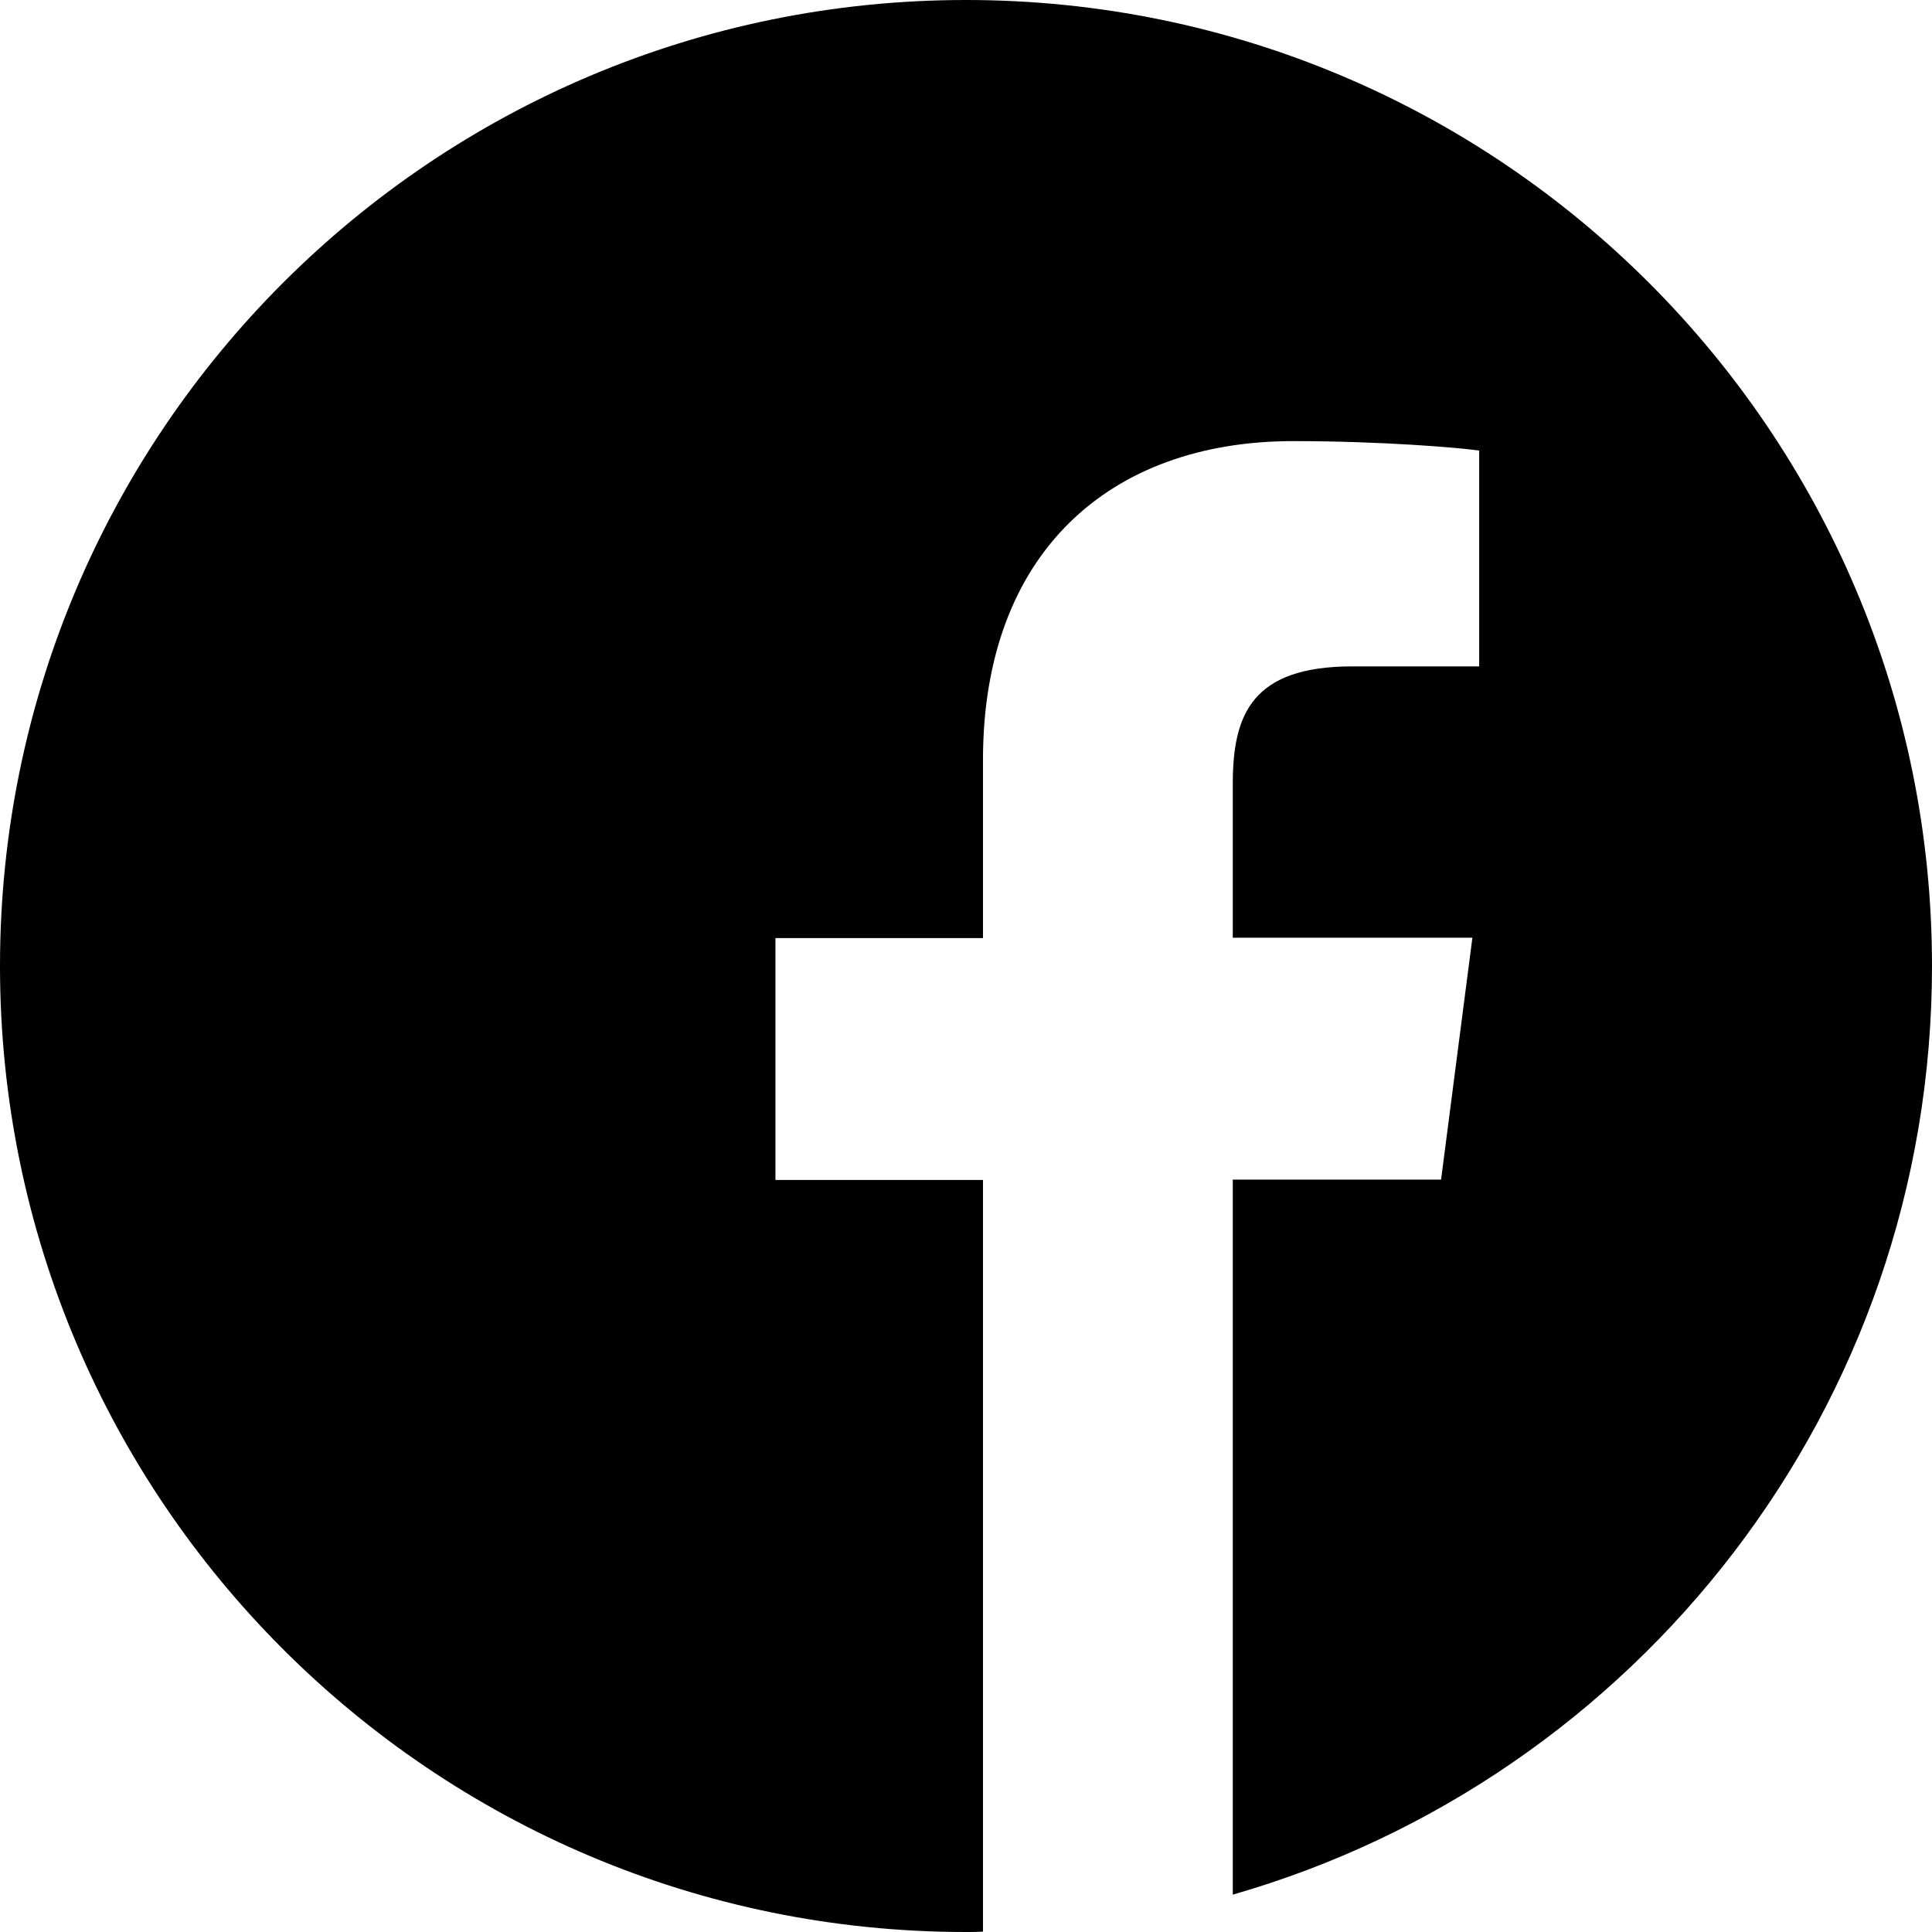
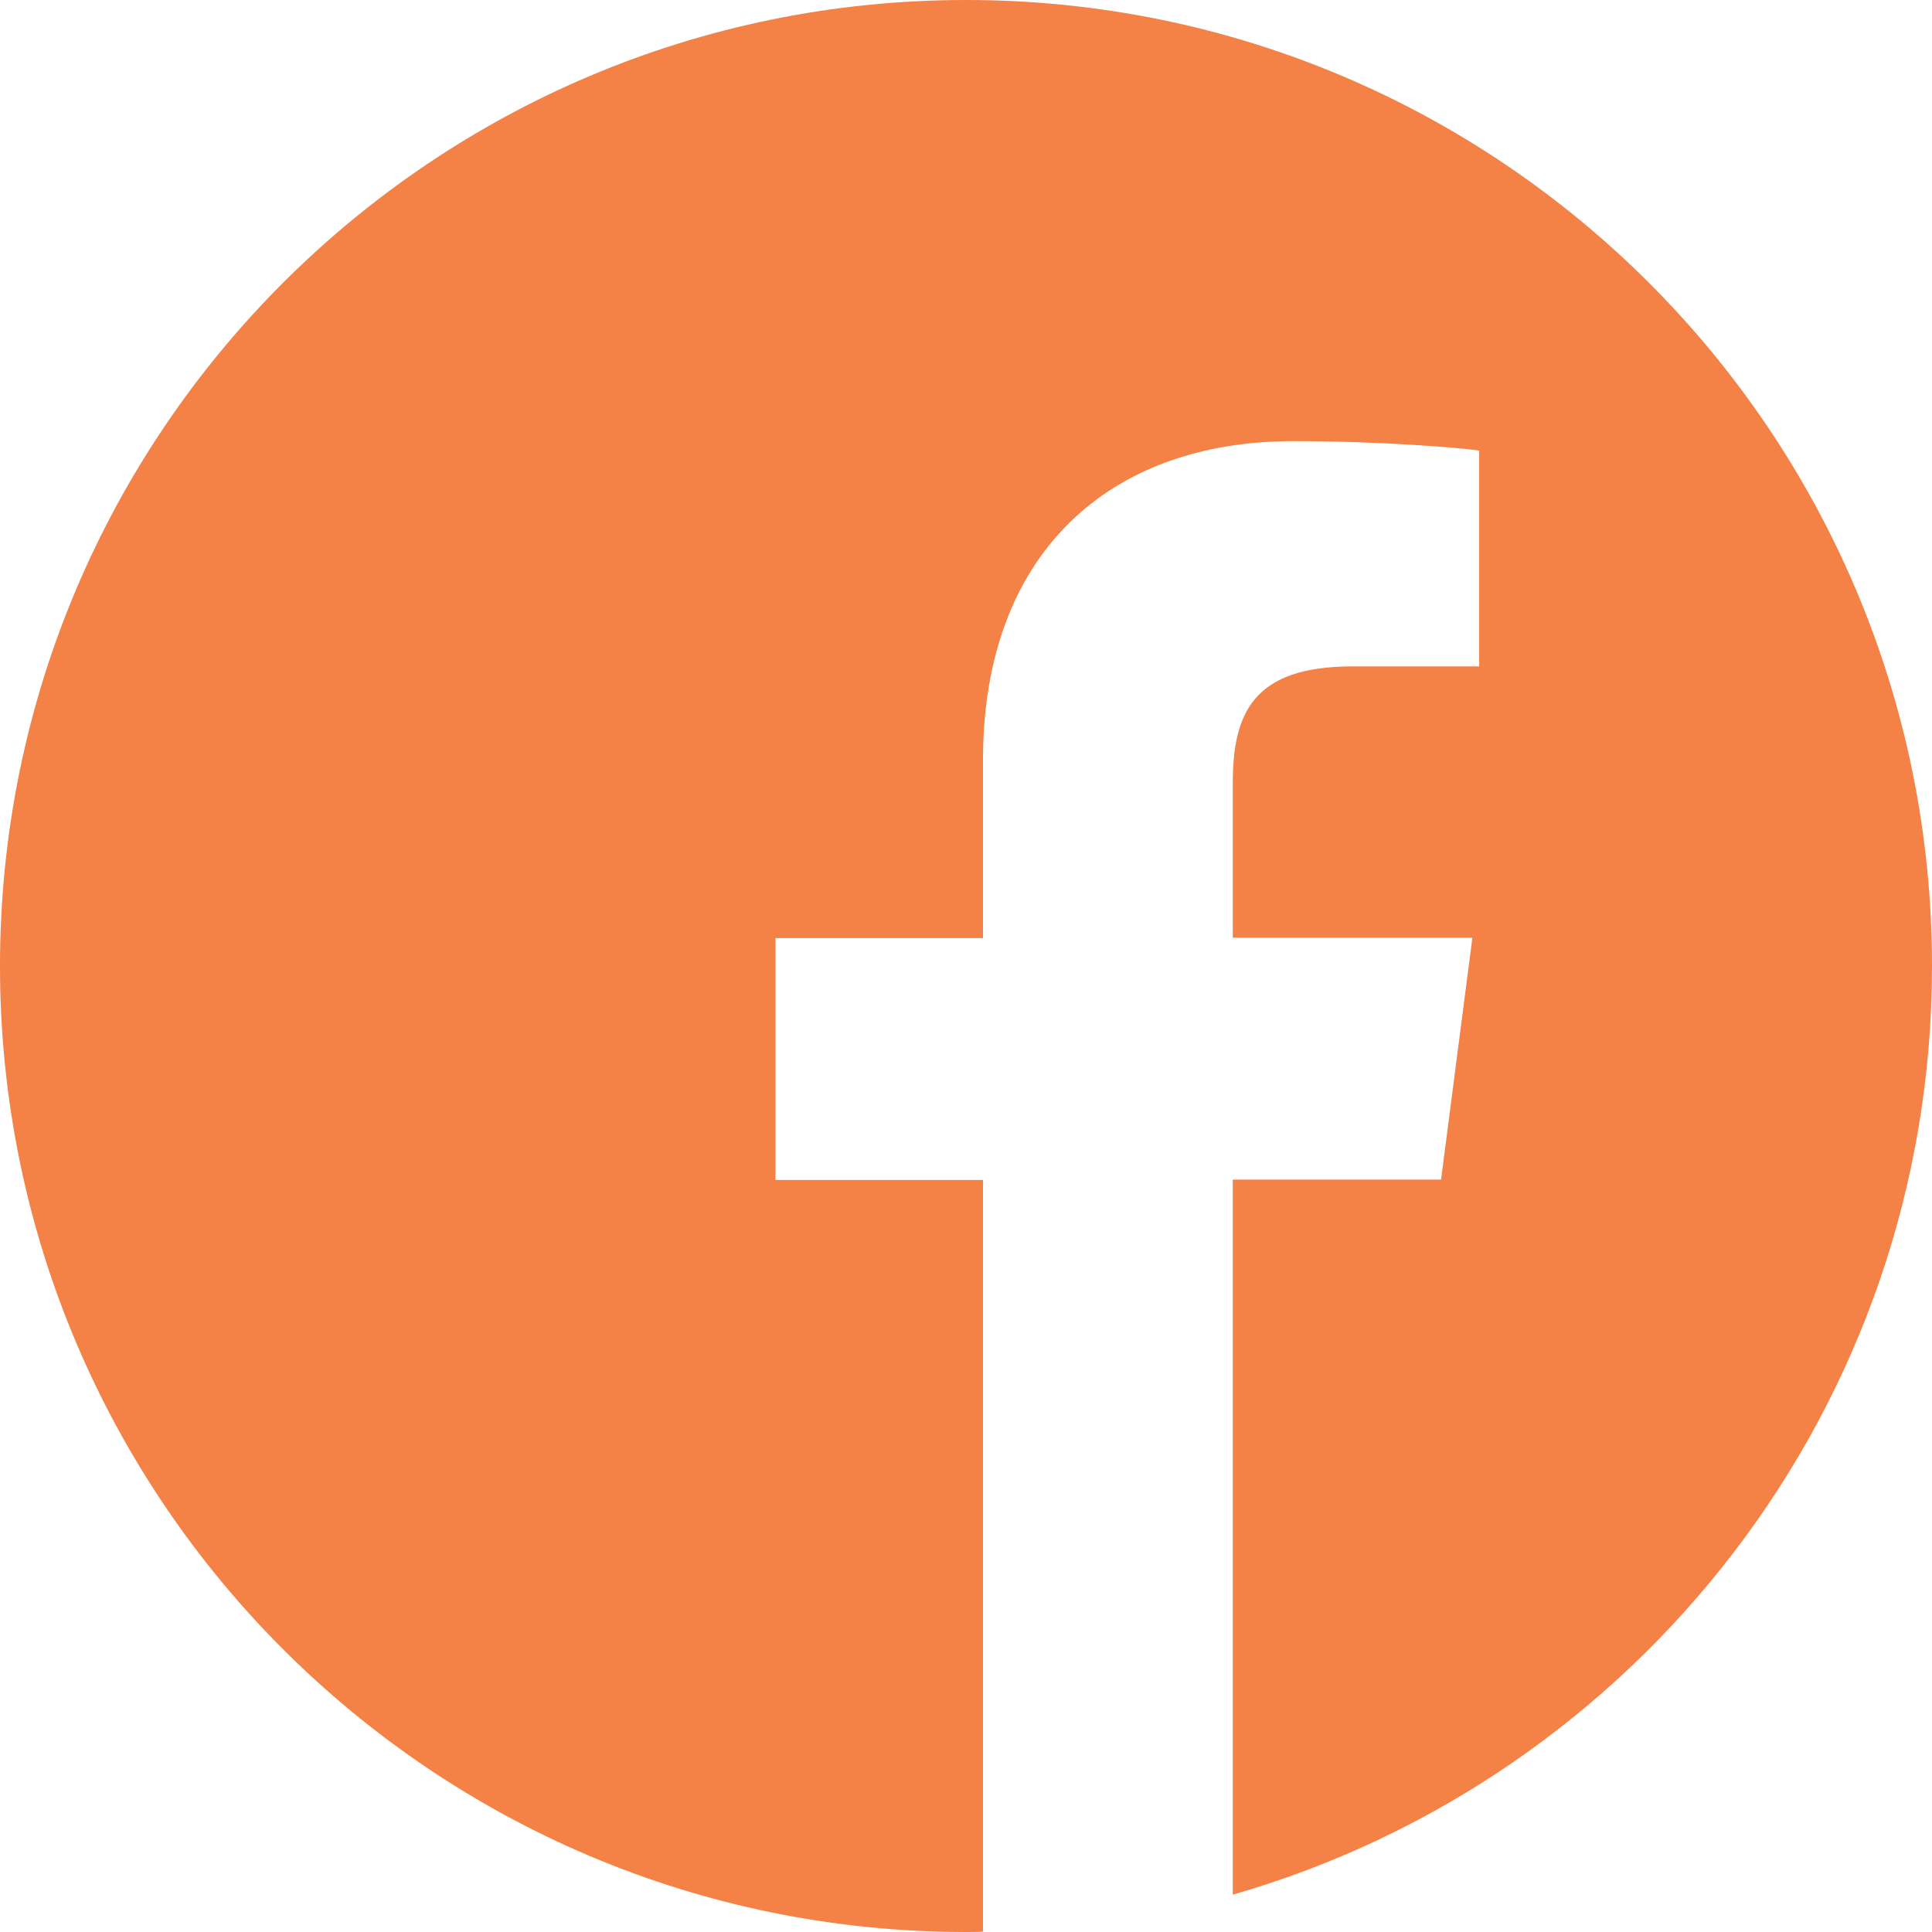
- <svg xmlns="http://www.w3.org/2000/svg" id="Capa_1" enable-background="new 0 0 512 512" height="512" viewBox="0 0 512 512" width="512">
+ <svg xmlns="http://www.w3.org/2000/svg" fill="#F48145" id="Capa_1" enable-background="new 0 0 512 512" height="512" viewBox="0 0 512 512" width="512">
  <path d="m512 256c0-141.4-114.6-256-256-256s-256 114.6-256 256 114.6 256 256 256c1.5 0 3 0 4.5-.1v-199.2h-55v-64.1h55v-47.2c0-54.7 33.4-84.5 82.2-84.5 23.4 0 43.5 1.7 49.3 2.5v57.2h-33.6c-26.5 0-31.7 12.6-31.7 31.1v40.8h63.5l-8.3 64.1h-55.2v189.5c107-30.7 185.3-129.2 185.3-246.1z" />
</svg>
